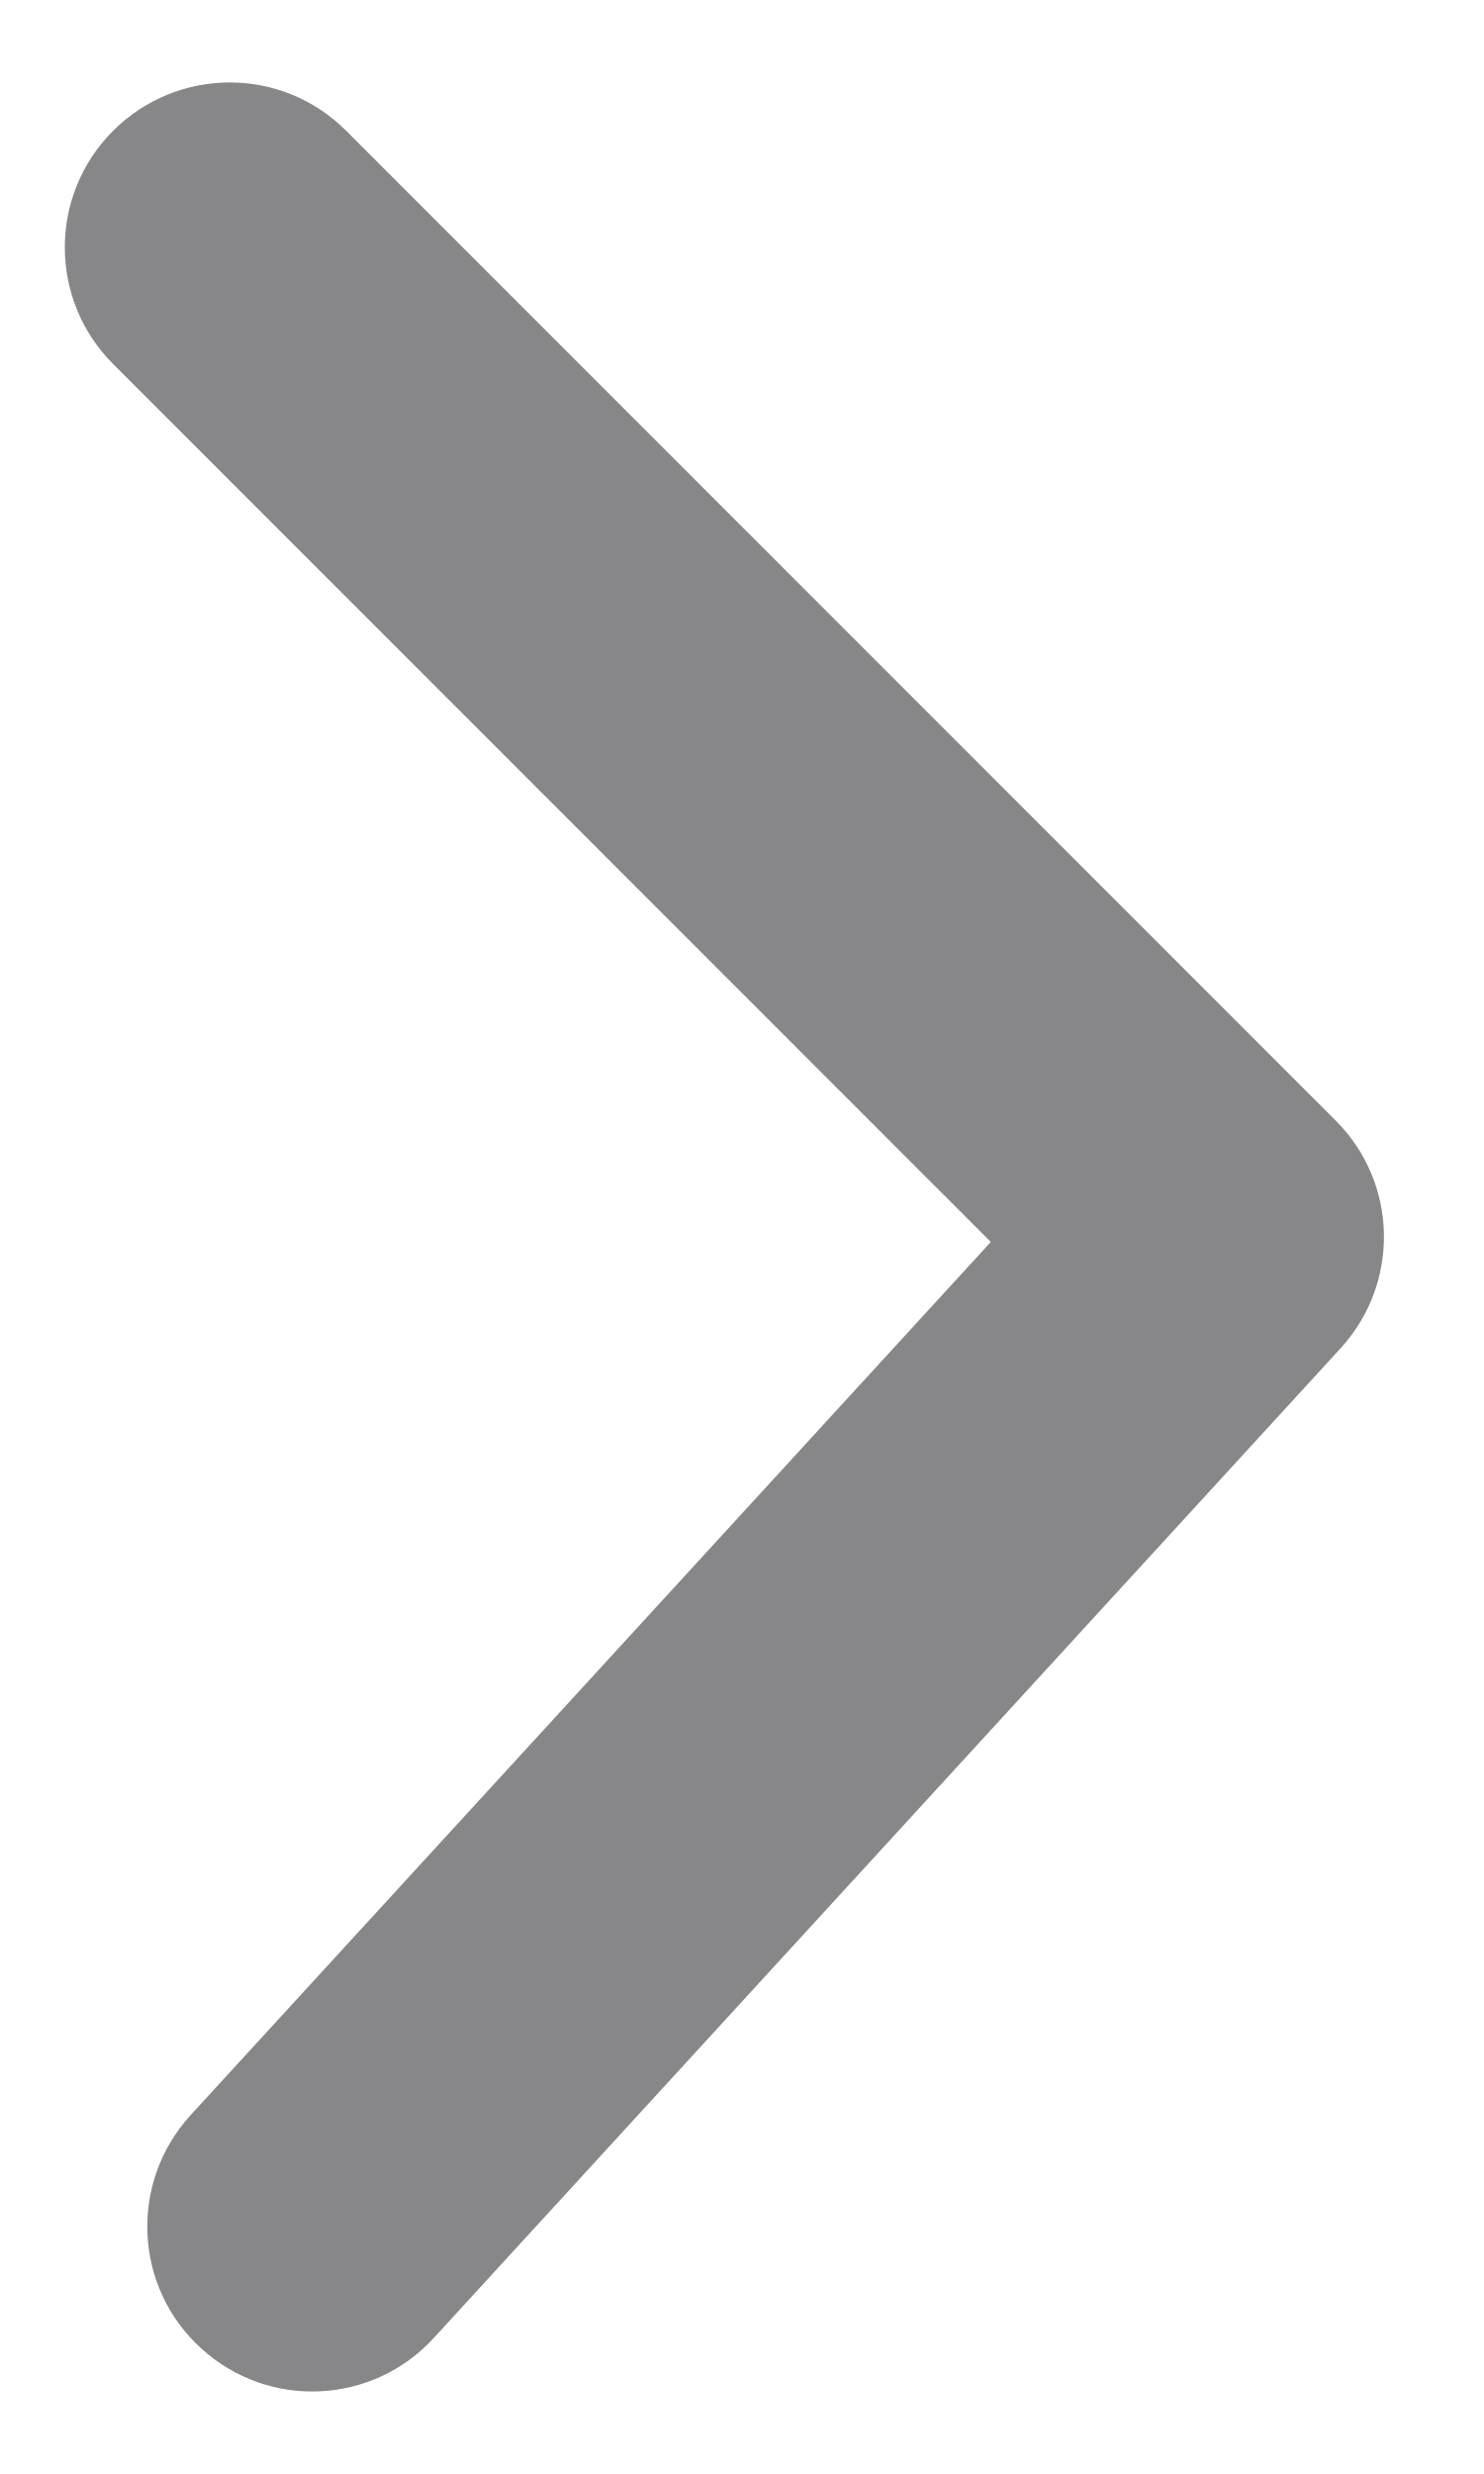
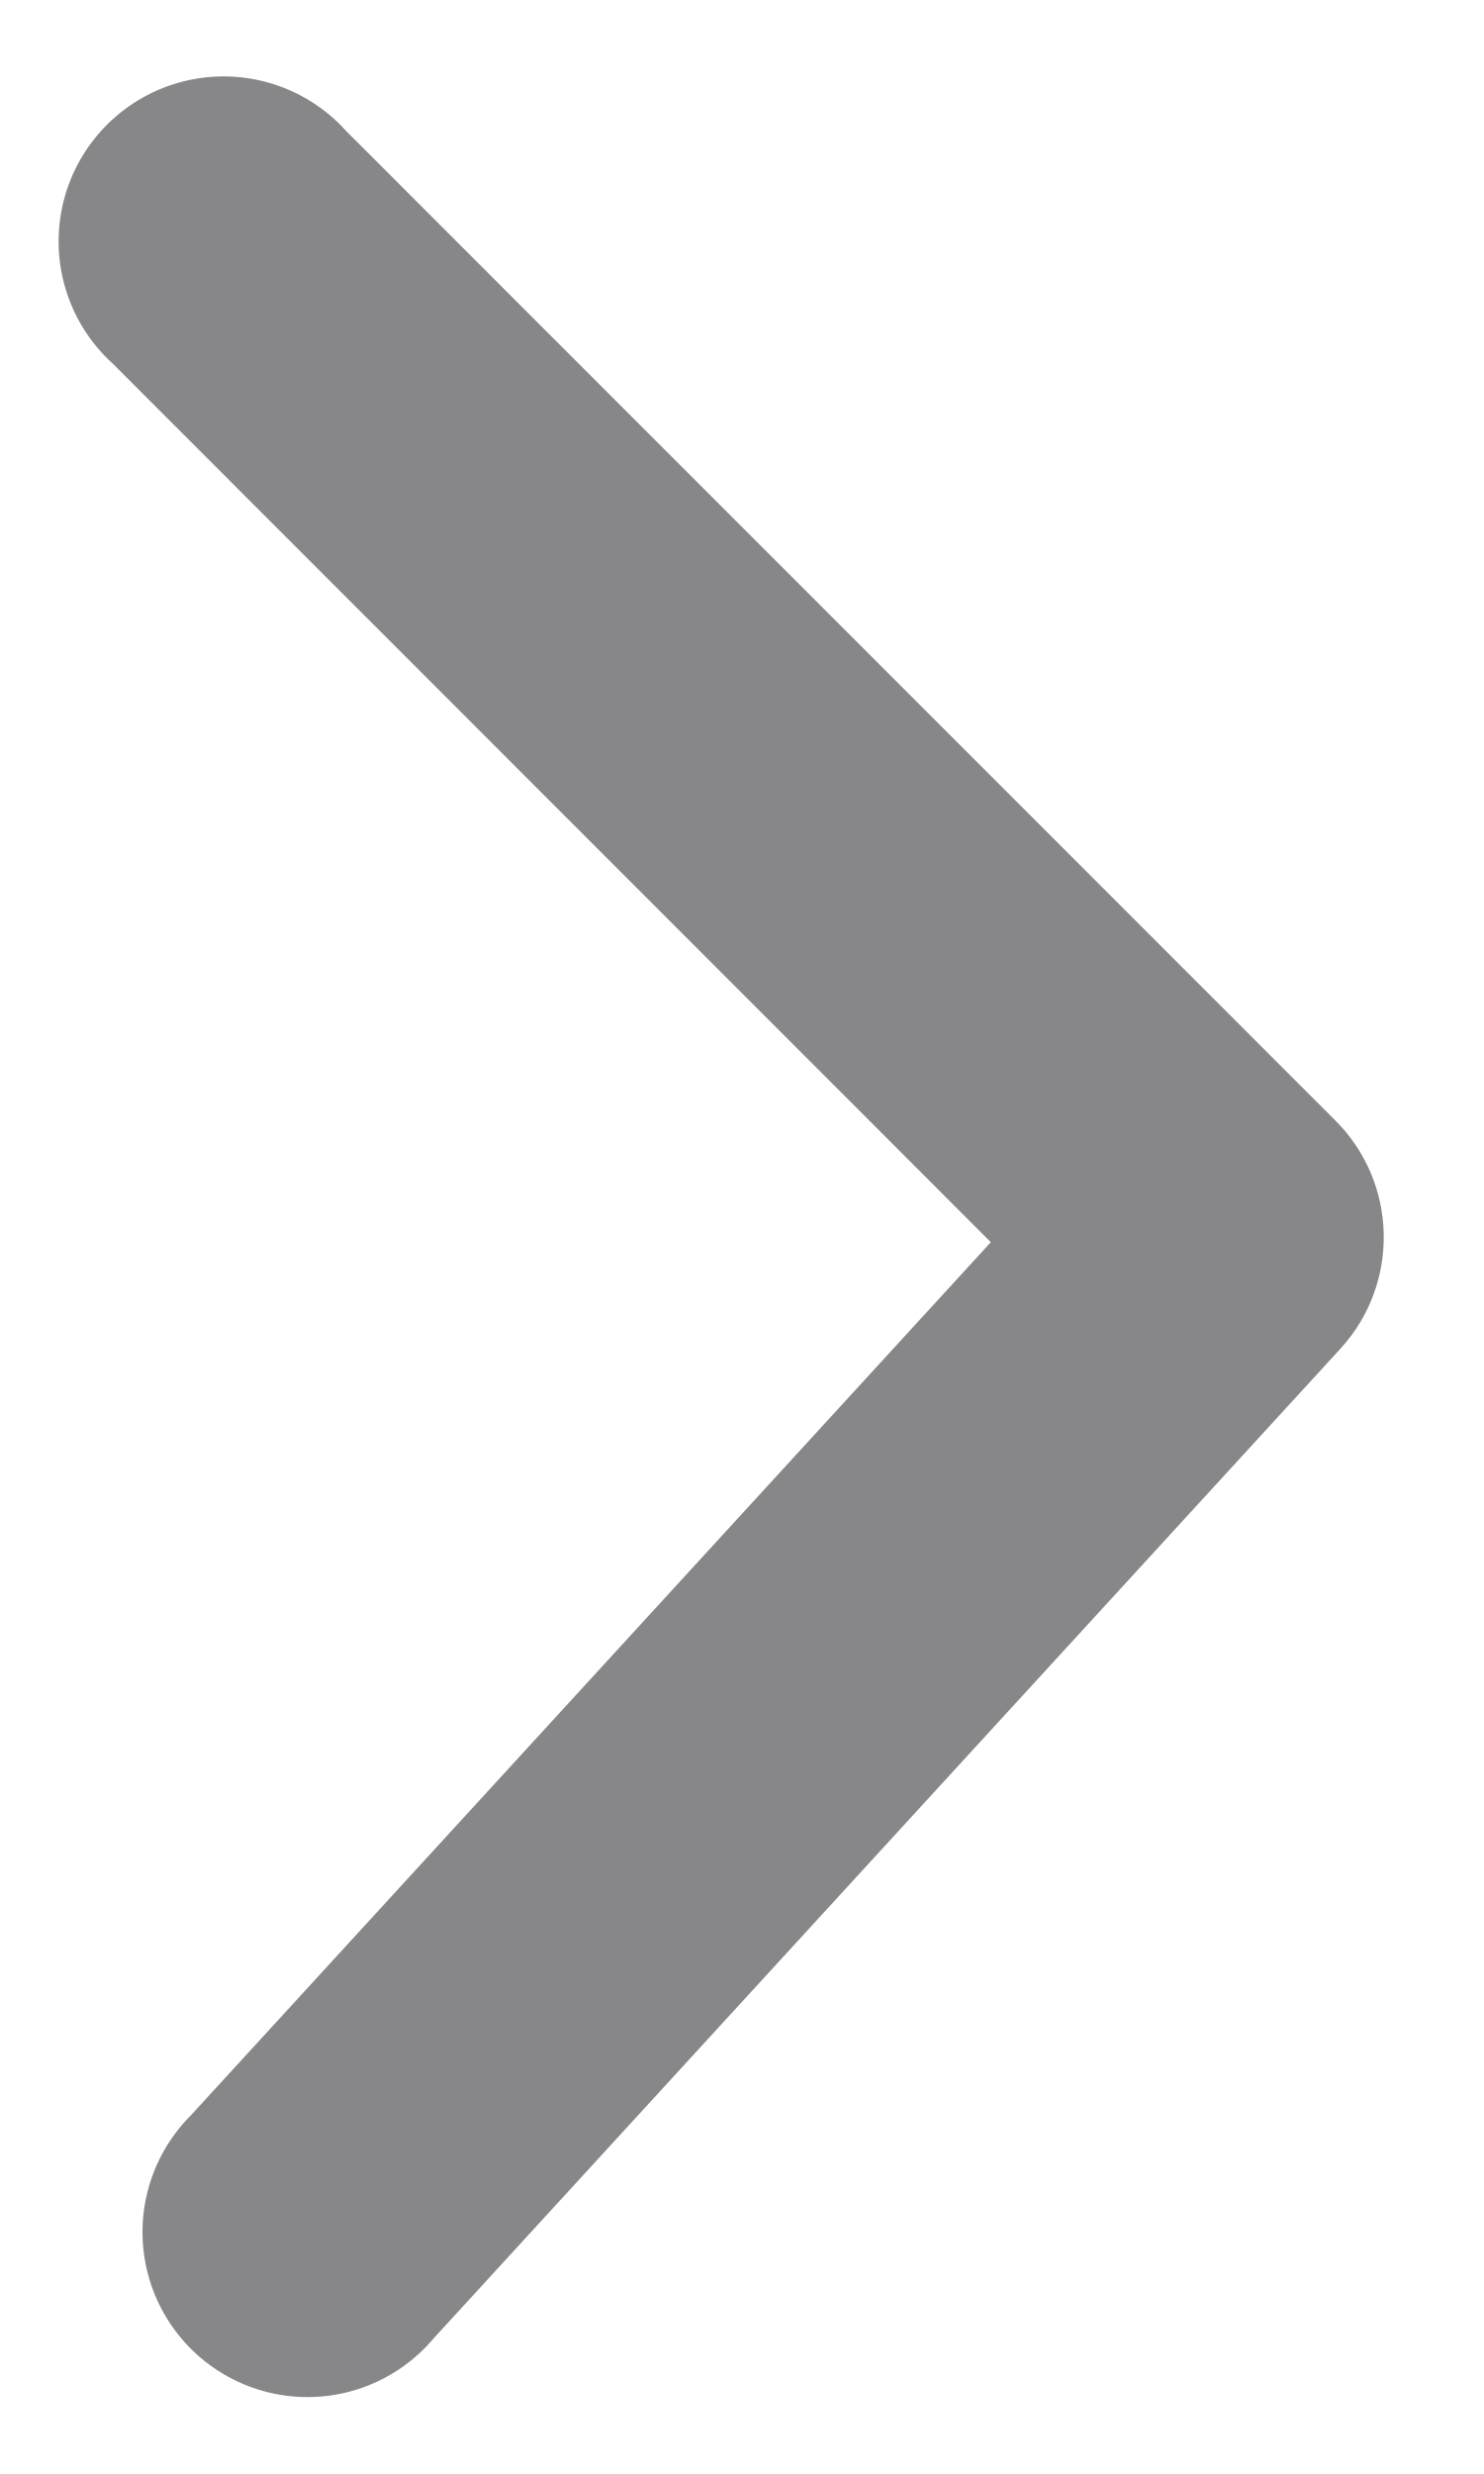
- <svg xmlns="http://www.w3.org/2000/svg" width="6" height="10" viewBox="0 0 6 10" fill="none">
-   <path d="M0.457 1.471C0.197 1.211 0.197 0.789 0.457 0.529C0.718 0.268 1.14 0.268 1.4 0.529L5.4 4.529C5.653 4.781 5.661 5.187 5.42 5.45L1.754 9.45C1.505 9.722 1.083 9.74 0.812 9.491C0.54 9.243 0.522 8.821 0.771 8.549L4.006 5.02L0.457 1.471Z" fill="#878789" />
+ <svg xmlns="http://www.w3.org/2000/svg" width="6" height="10" fill="none" viewBox="0 0 6 10">
+   <path fill="#878789" d="M.457 1.471A.667.667 0 1 1 1.4.53l4 4a.667.667 0 0 1 .02.921l-3.666 4a.667.667 0 1 1-.983-.9l3.235-3.53z" />
</svg>
